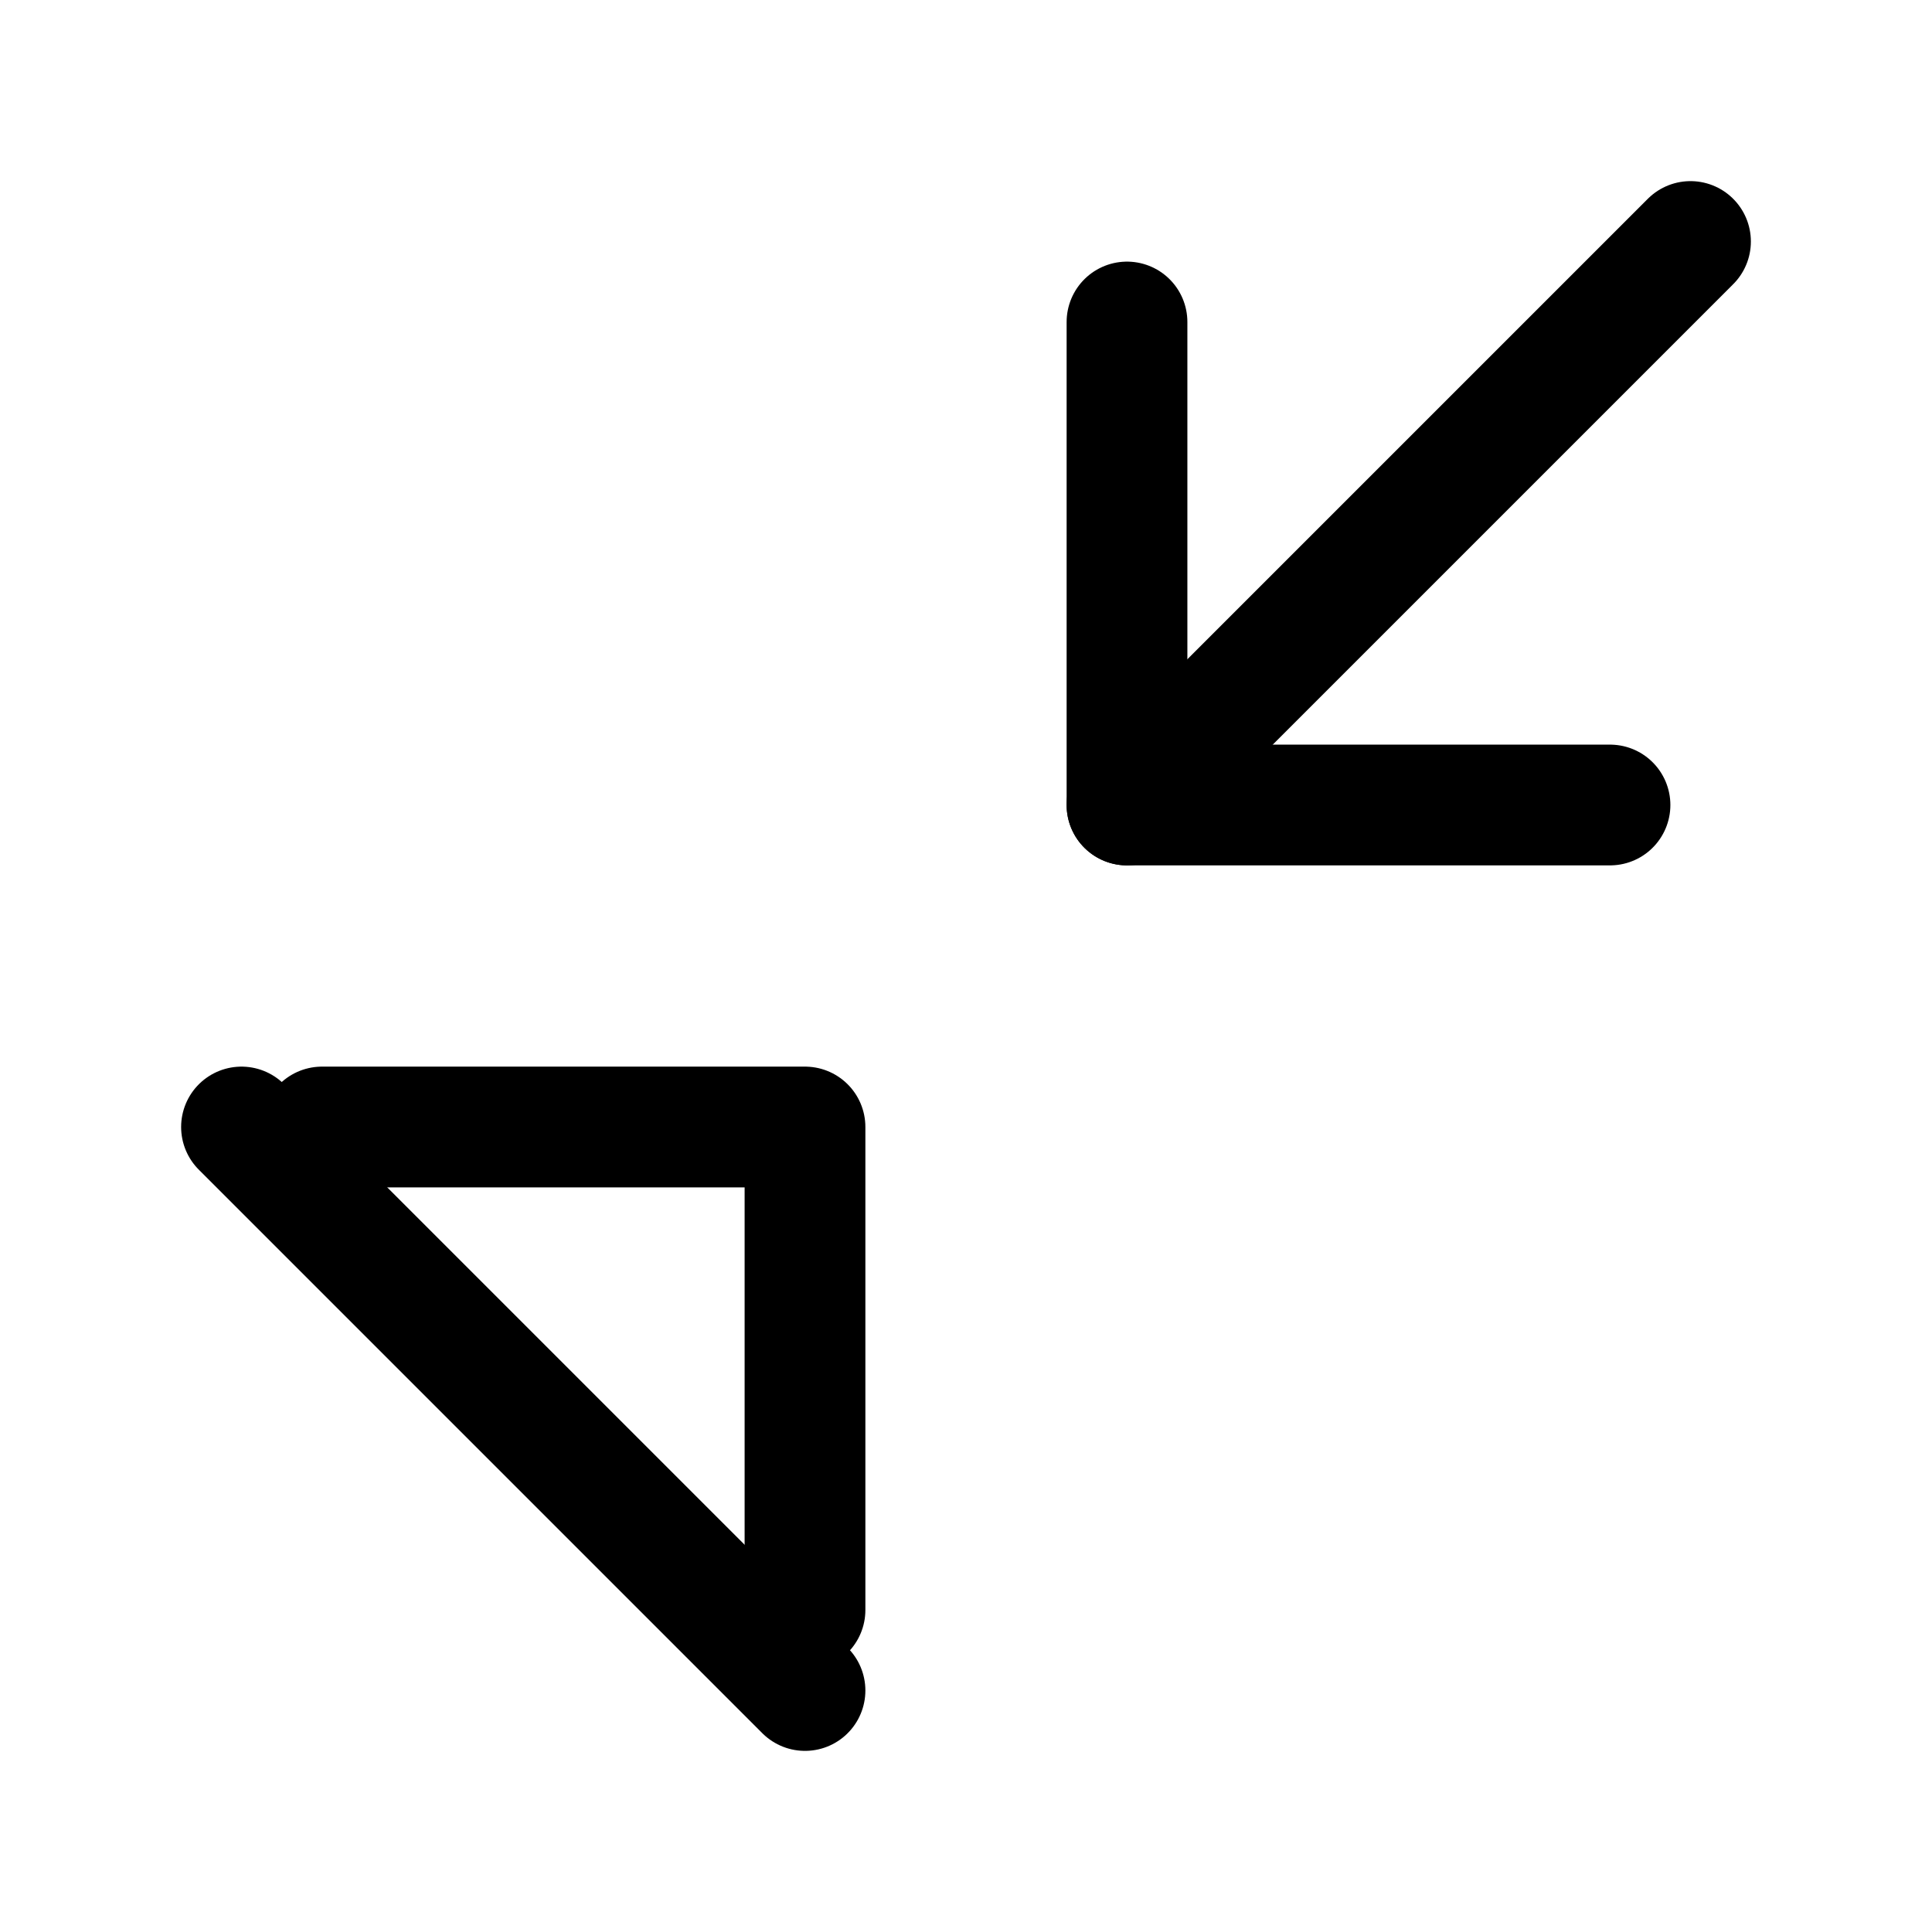
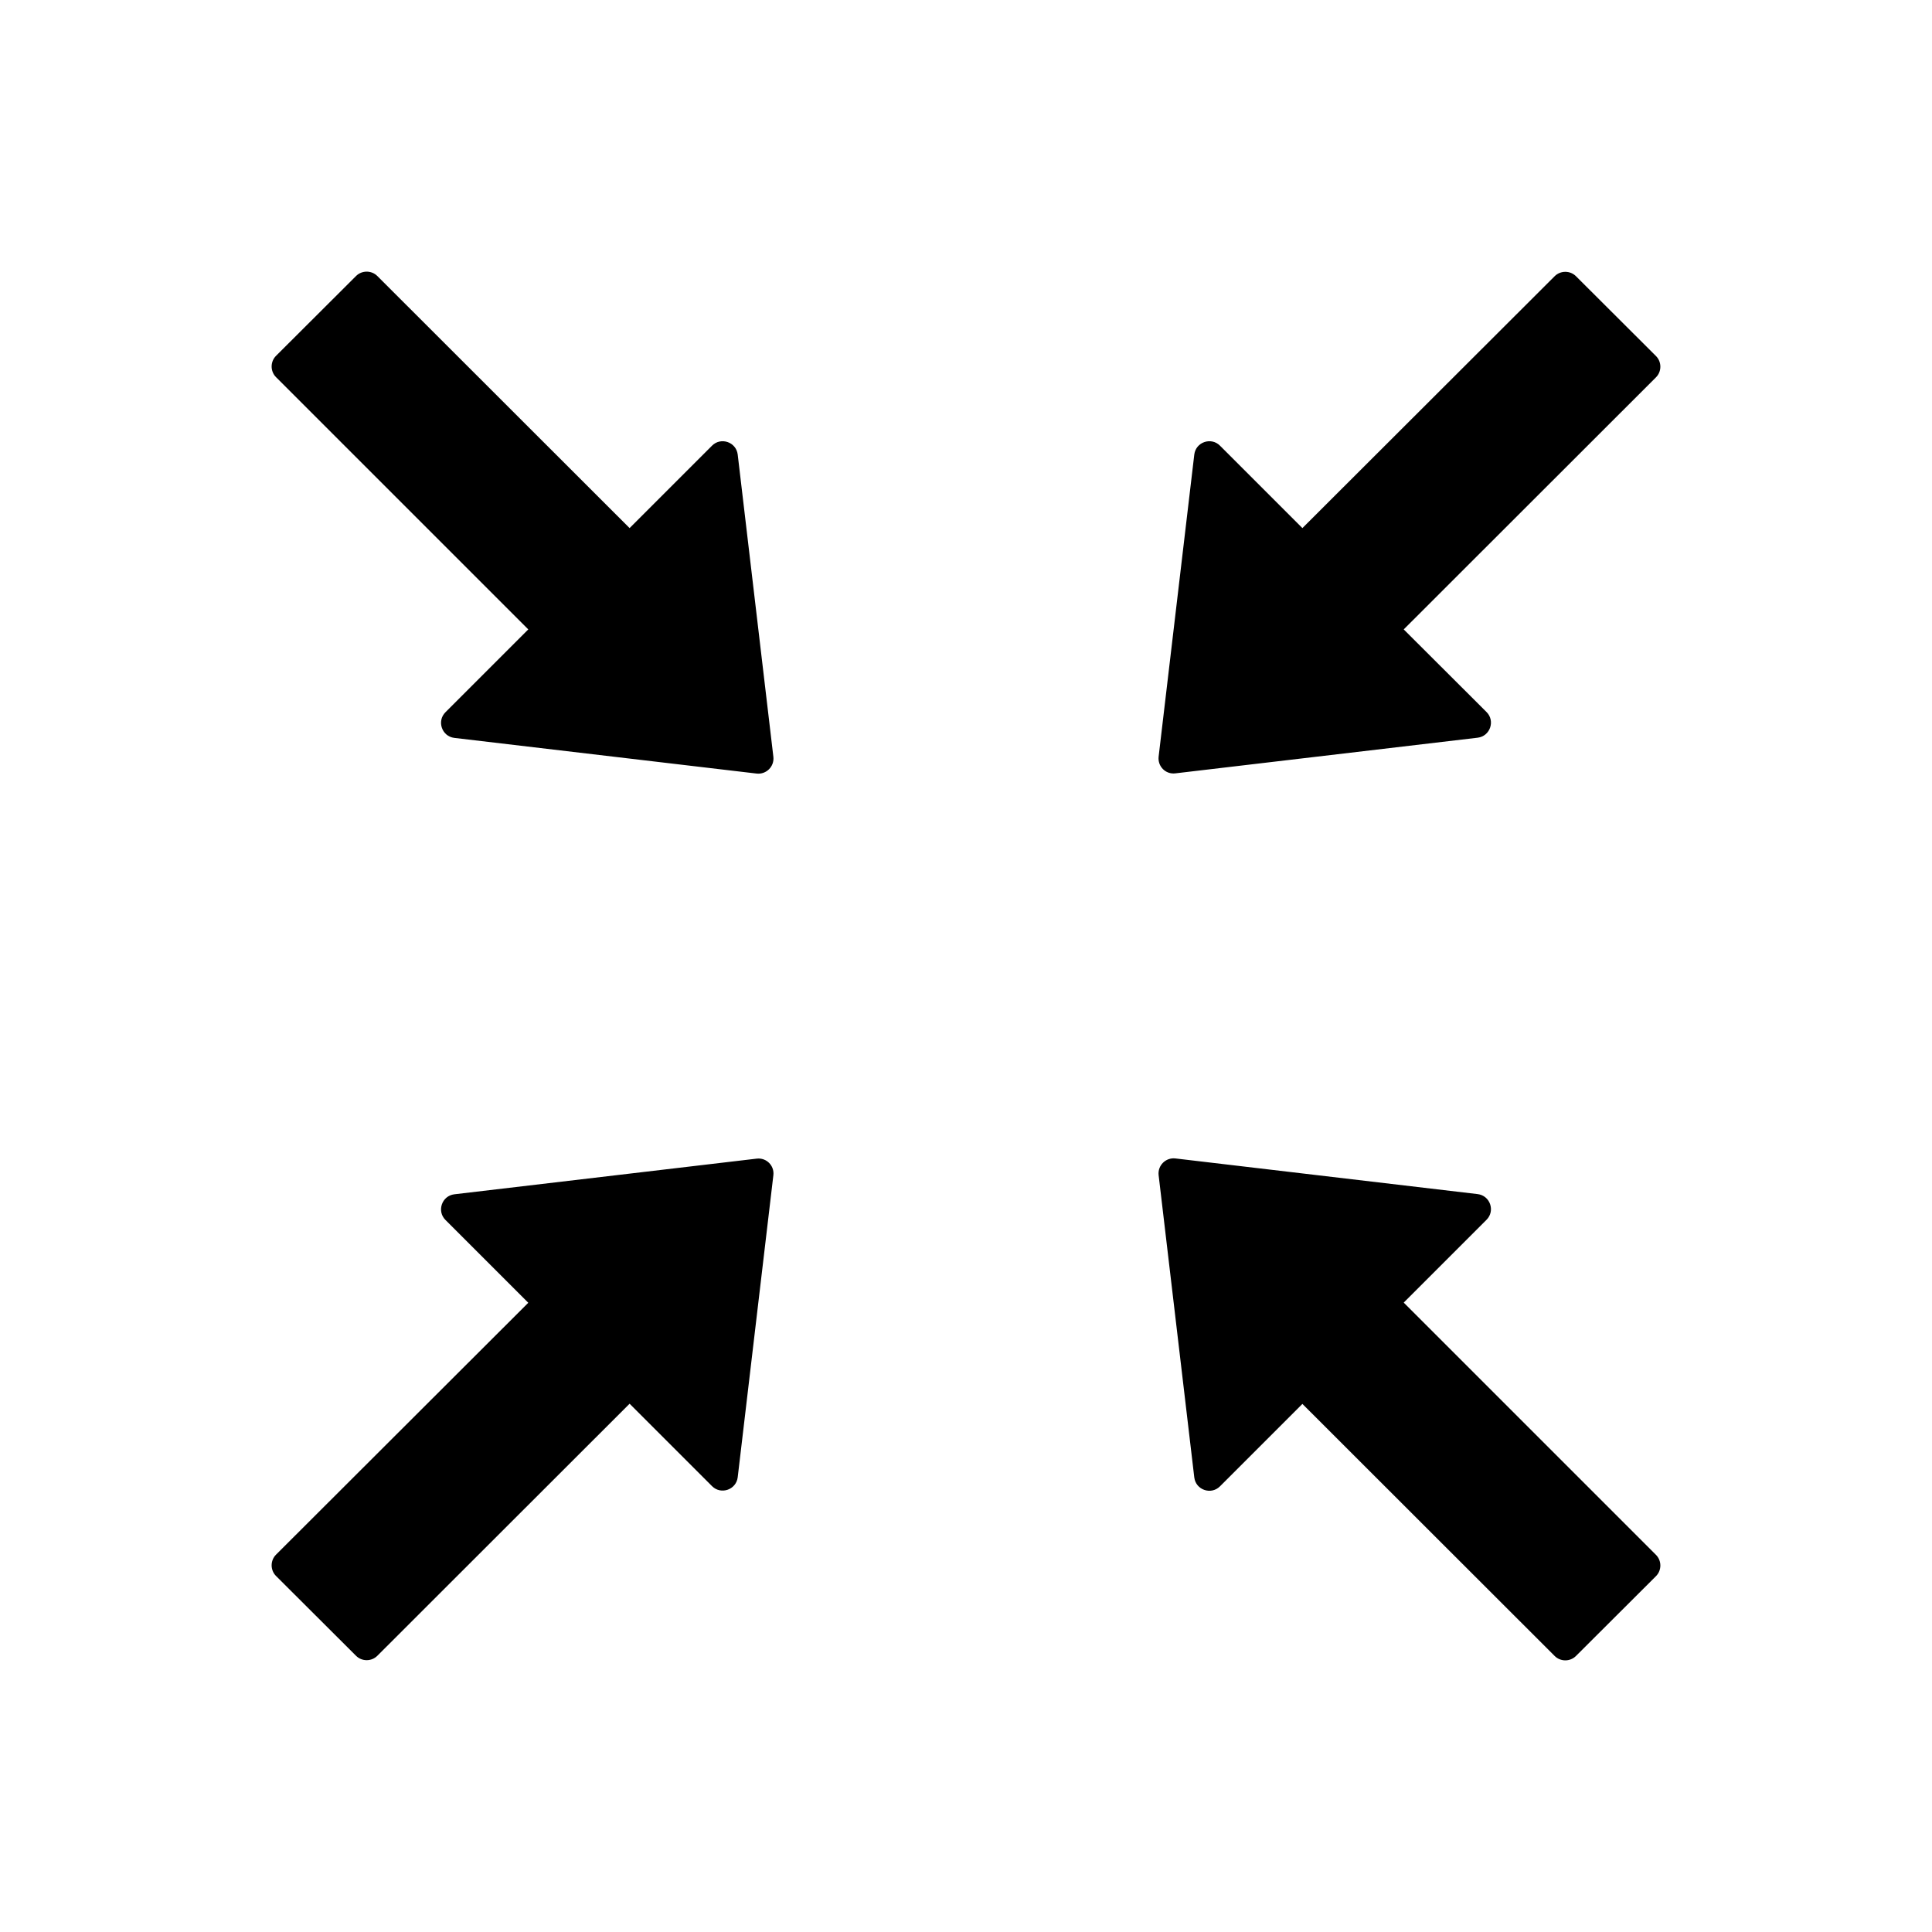
- <svg xmlns="http://www.w3.org/2000/svg" width="24" height="24" viewBox="0 0 24 24" fill="none" stroke="currentColor" stroke-width="1.5" stroke-linecap="round" stroke-linejoin="round">
-   <polyline points="4 14 10 14 10 20" />
-   <polyline points="20 10 14 10 14 4" />
-   <line x1="14" x2="21" y1="10" y2="3" />
-   <line x1="3" x2="10" y1="14" y2="21" />
+ <svg xmlns="http://www.w3.org/2000/svg" width="24" height="24" viewBox="0 0 1024 1024" fill="currentColor">
+   <path d="M391 240.9c-0.8-6.6-8.9-9.4-13.6-4.7l-43.7 43.7L200 146.3c-3.1-3.1-8.2-3.1-11.3 0l-42.4 42.3c-3.1 3.1-3.1 8.2 0 11.3L280 333.6l-43.9 43.9c-4.7 4.7-1.9 12.8 4.7 13.6L401 410c5.1 0.6 9.5-3.7 8.9-8.9L391 240.9zM401.1 614.1L240.8 633c-6.6 0.8-9.4 8.9-4.7 13.6l43.9 43.9L146.3 824c-3.1 3.1-3.1 8.2 0 11.3l42.4 42.3c3.1 3.1 8.2 3.1 11.3 0L333.7 744l43.7 43.7c4.7 4.7 12.8 1.9 13.6-4.7l18.9-160.1c0.6-5.1-3.7-9.4-8.8-8.8zM622.9 409.9L783.2 391c6.6-0.8 9.4-8.9 4.7-13.6L744 333.6 877.7 200c3.1-3.1 3.1-8.2 0-11.3l-42.4-42.3c-3.1-3.1-8.2-3.1-11.3 0L690.3 279.9l-43.7-43.7c-4.7-4.7-12.8-1.9-13.6 4.7L614.1 401c-0.6 5.2 3.7 9.5 8.8 8.9zM744 690.4l43.9-43.9c4.7-4.7 1.9-12.8-4.7-13.6L623 614c-5.1-0.6-9.5 3.7-8.9 8.9L633 783.1c0.8 6.6 8.9 9.4 13.6 4.7l43.7-43.7L824 877.7c3.1 3.1 8.2 3.1 11.3 0l42.4-42.3c3.1-3.1 3.1-8.2 0-11.3L744 690.4z" />
</svg>
